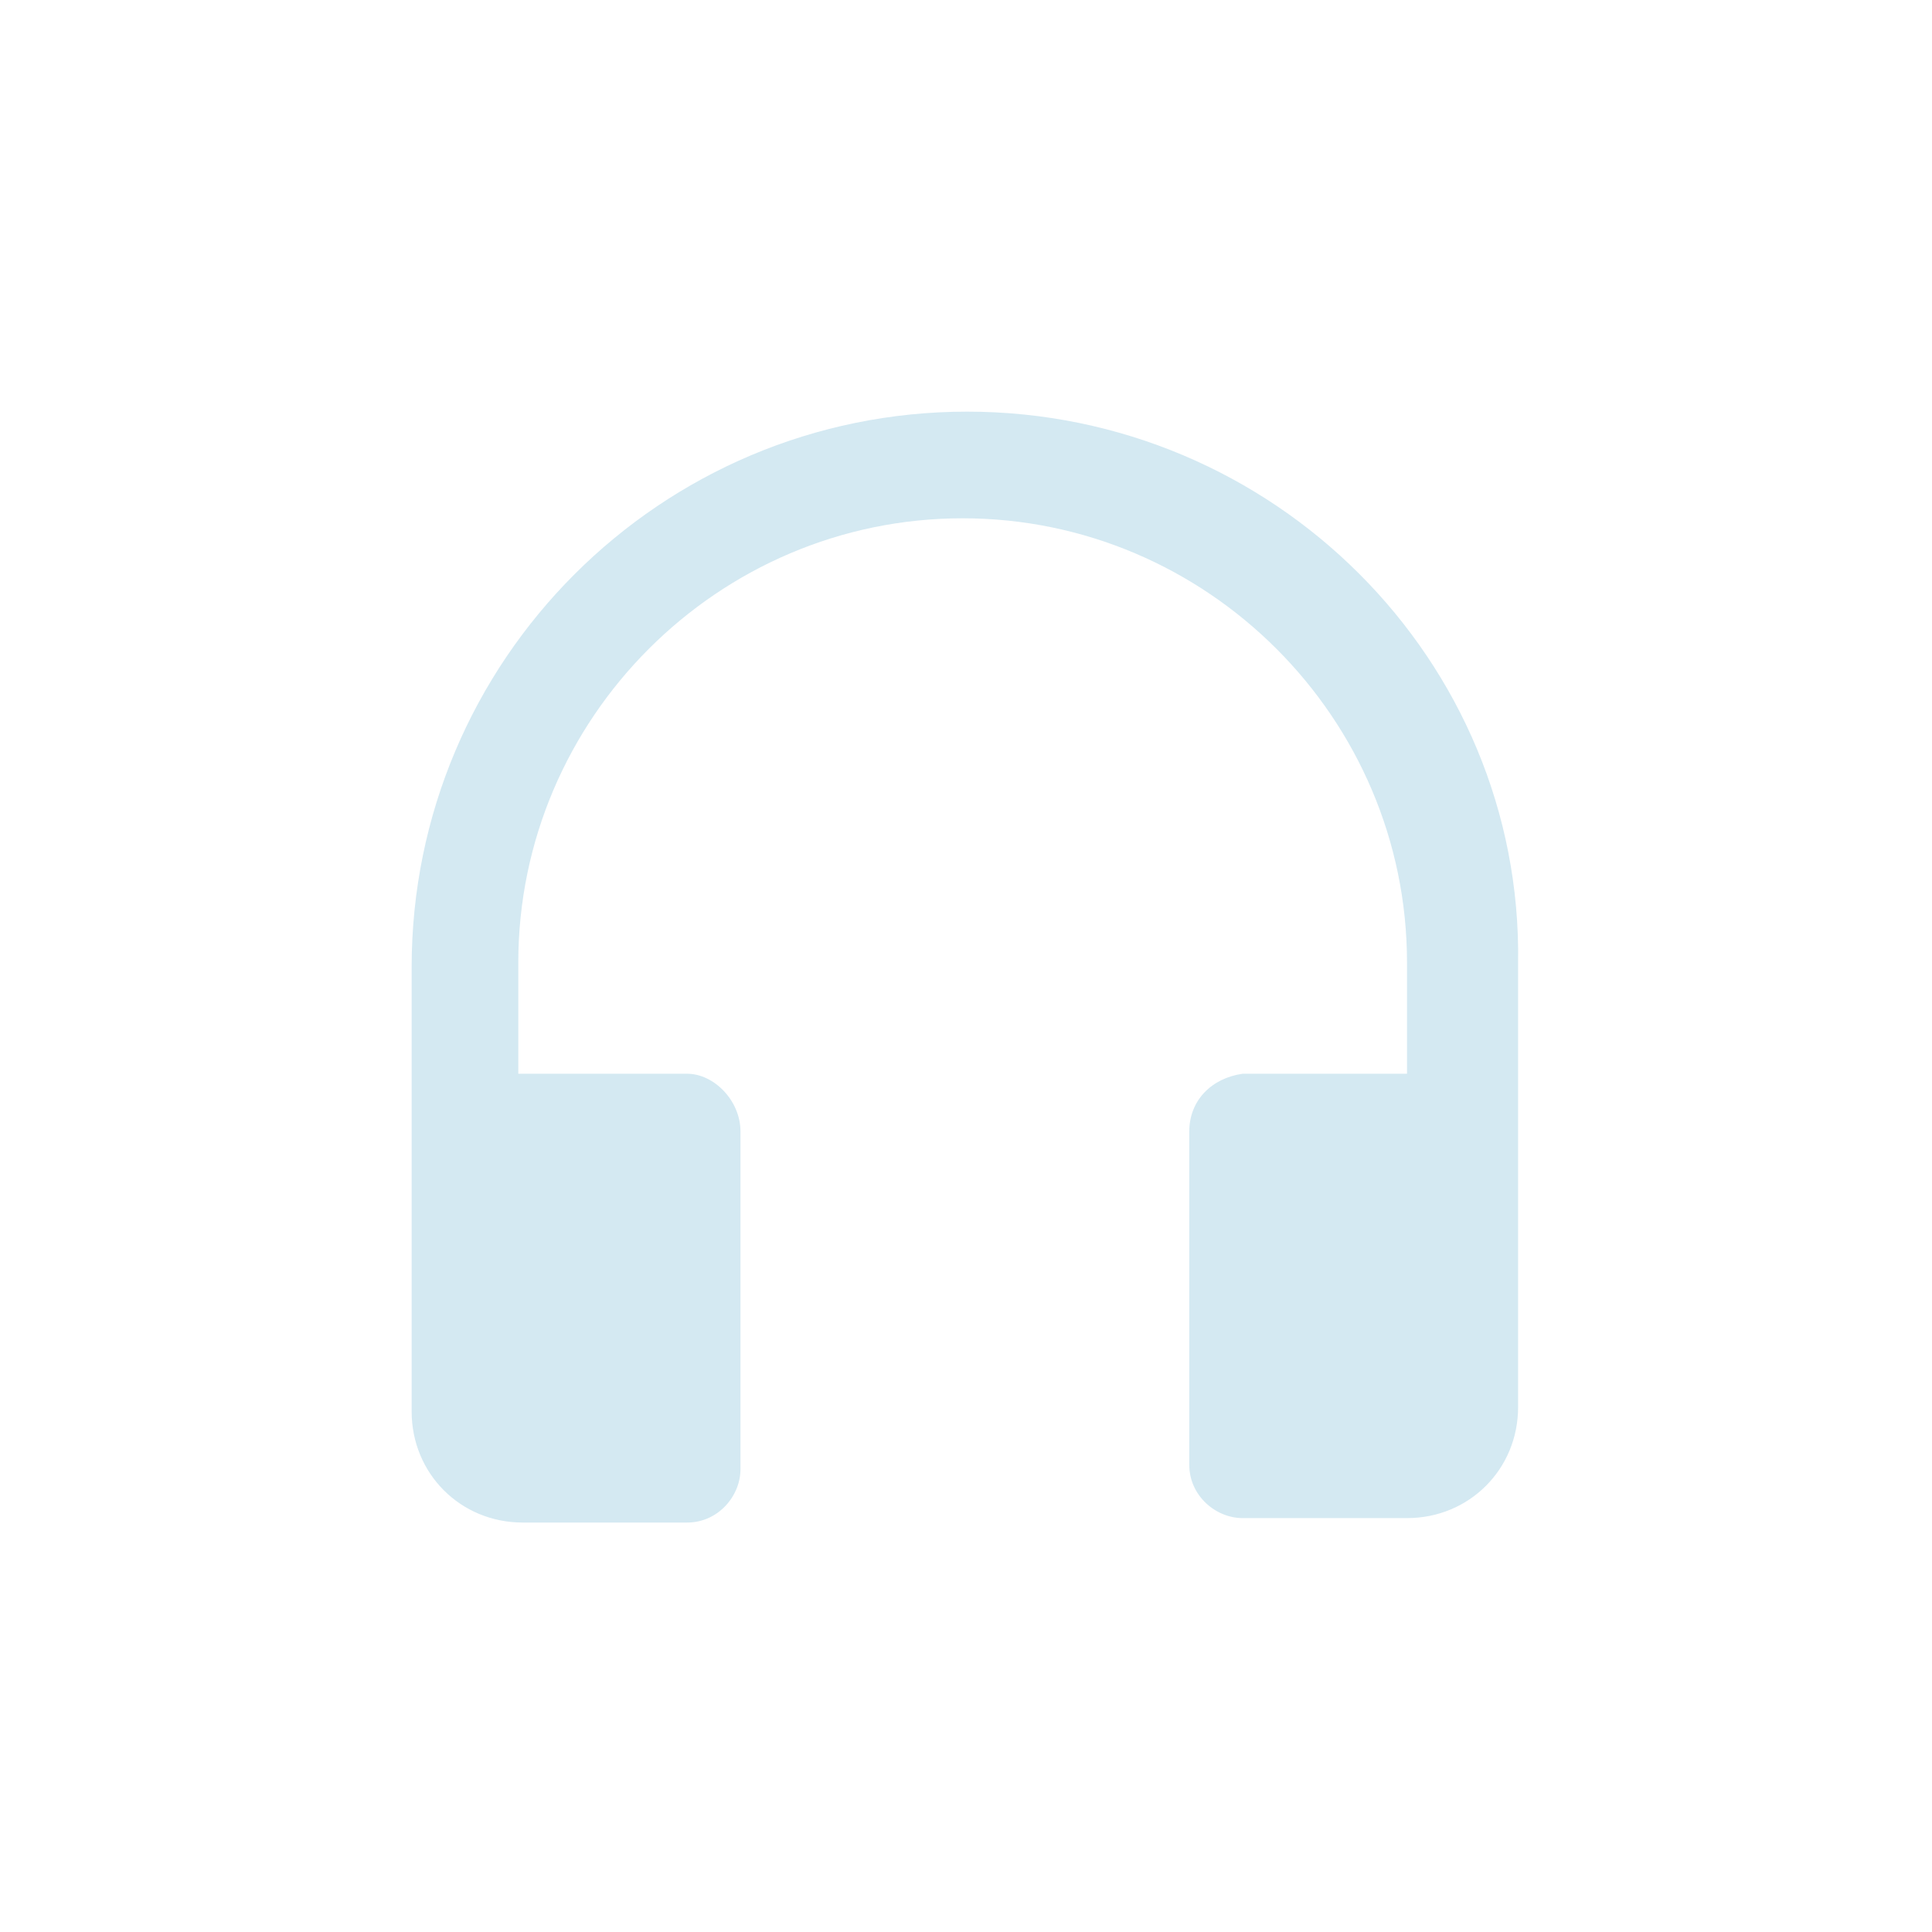
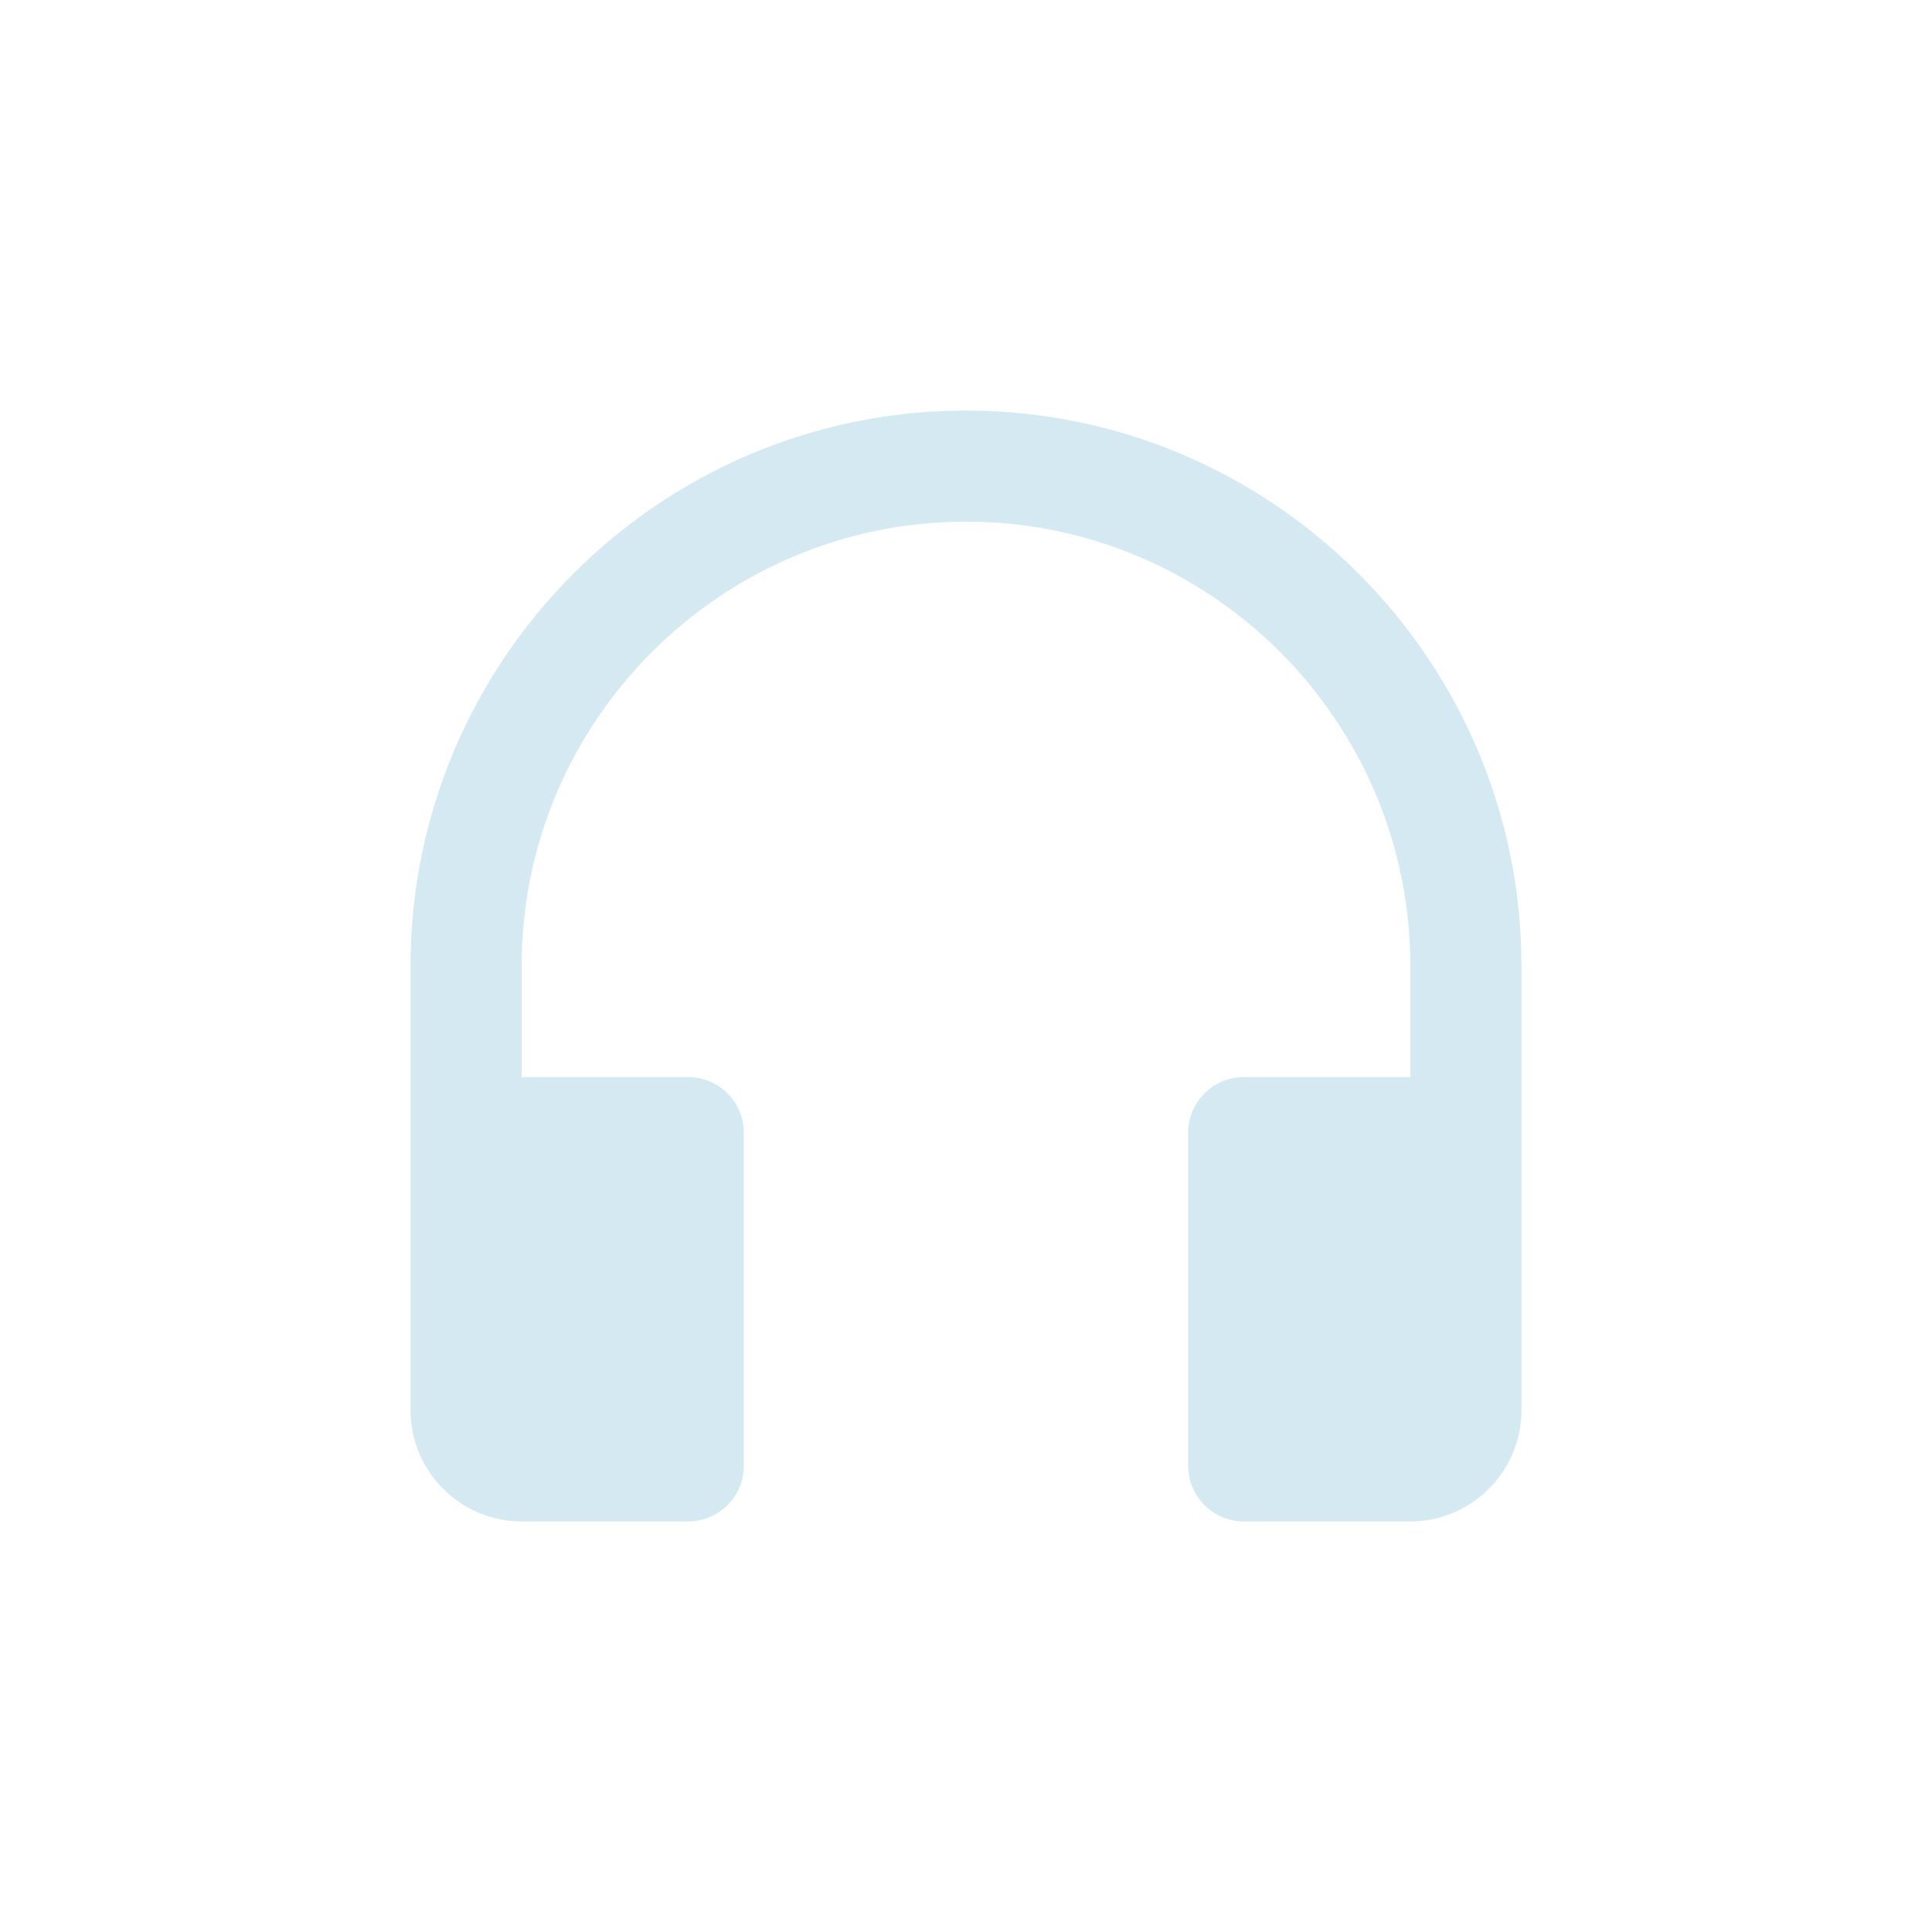
- <svg xmlns="http://www.w3.org/2000/svg" version="1.1" id="Layer_1" x="0px" y="0px" width="30" height="30" viewBox="0 0 30 30" style="enable-background:new 0 0 30 30;" xml:space="preserve">
-   <style type="text/css">
- 	.st0{fill:#D4E9F2;}
- </style>
+ <svg xmlns="http://www.w3.org/2000/svg" width="30" height="30" viewBox="0 0 100 100">
  <g>
-     <g transform="translate(50 50) scale(0.69 0.69) rotate(0) translate(-50 -50)">
-       <g>
-         <path class="st0" d="M-0.7-13.2c-6.9,0-12.5,5.6-12.5,12.5v10c0,1.4,1.1,2.5,2.5,2.5H-7c0.7,0,1.2-0.6,1.2-1.2V3     c0-0.7-0.6-1.3-1.2-1.3h-3.8v-2.5c0-5.5,4.5-10,10-10s10,4.5,10,10v2.5H5.5C4.8,1.8,4.3,2.3,4.3,3v7.5c0,0.7,0.6,1.2,1.2,1.2h3.7     c1.4,0,2.5-1.1,2.5-2.5v-10C11.8-7.6,6.2-13.2-0.7-13.2z" />
-       </g>
+     <g transform="translate(50 50) scale(0.69 0.69) rotate(0) translate(-50 -50)" style="fill:#D4E9F2">
+       <svg fill="#D4E9F2" version="1.1" x="0px" y="0px" viewBox="0 0 24 24" enable-background="new 0 0 24 24" xml:space="preserve">
+         <g>
+           <path d="M12,2C6.49,2,2,6.49,2,12v8c0,1.1,0.9,2,2,2h3c0.55,0,1-0.45,1-1v-6c0-0.55-0.45-1-1-1H4v-2c0-4.41,3.59-8,8-8s8,3.59,8,8   v2h-3c-0.55,0-1,0.45-1,1v6c0,0.55,0.45,1,1,1h3c1.1,0,2-0.9,2-2v-8C22,6.49,17.51,2,12,2z" />
+         </g>
+       </svg>
    </g>
  </g>
</svg>
